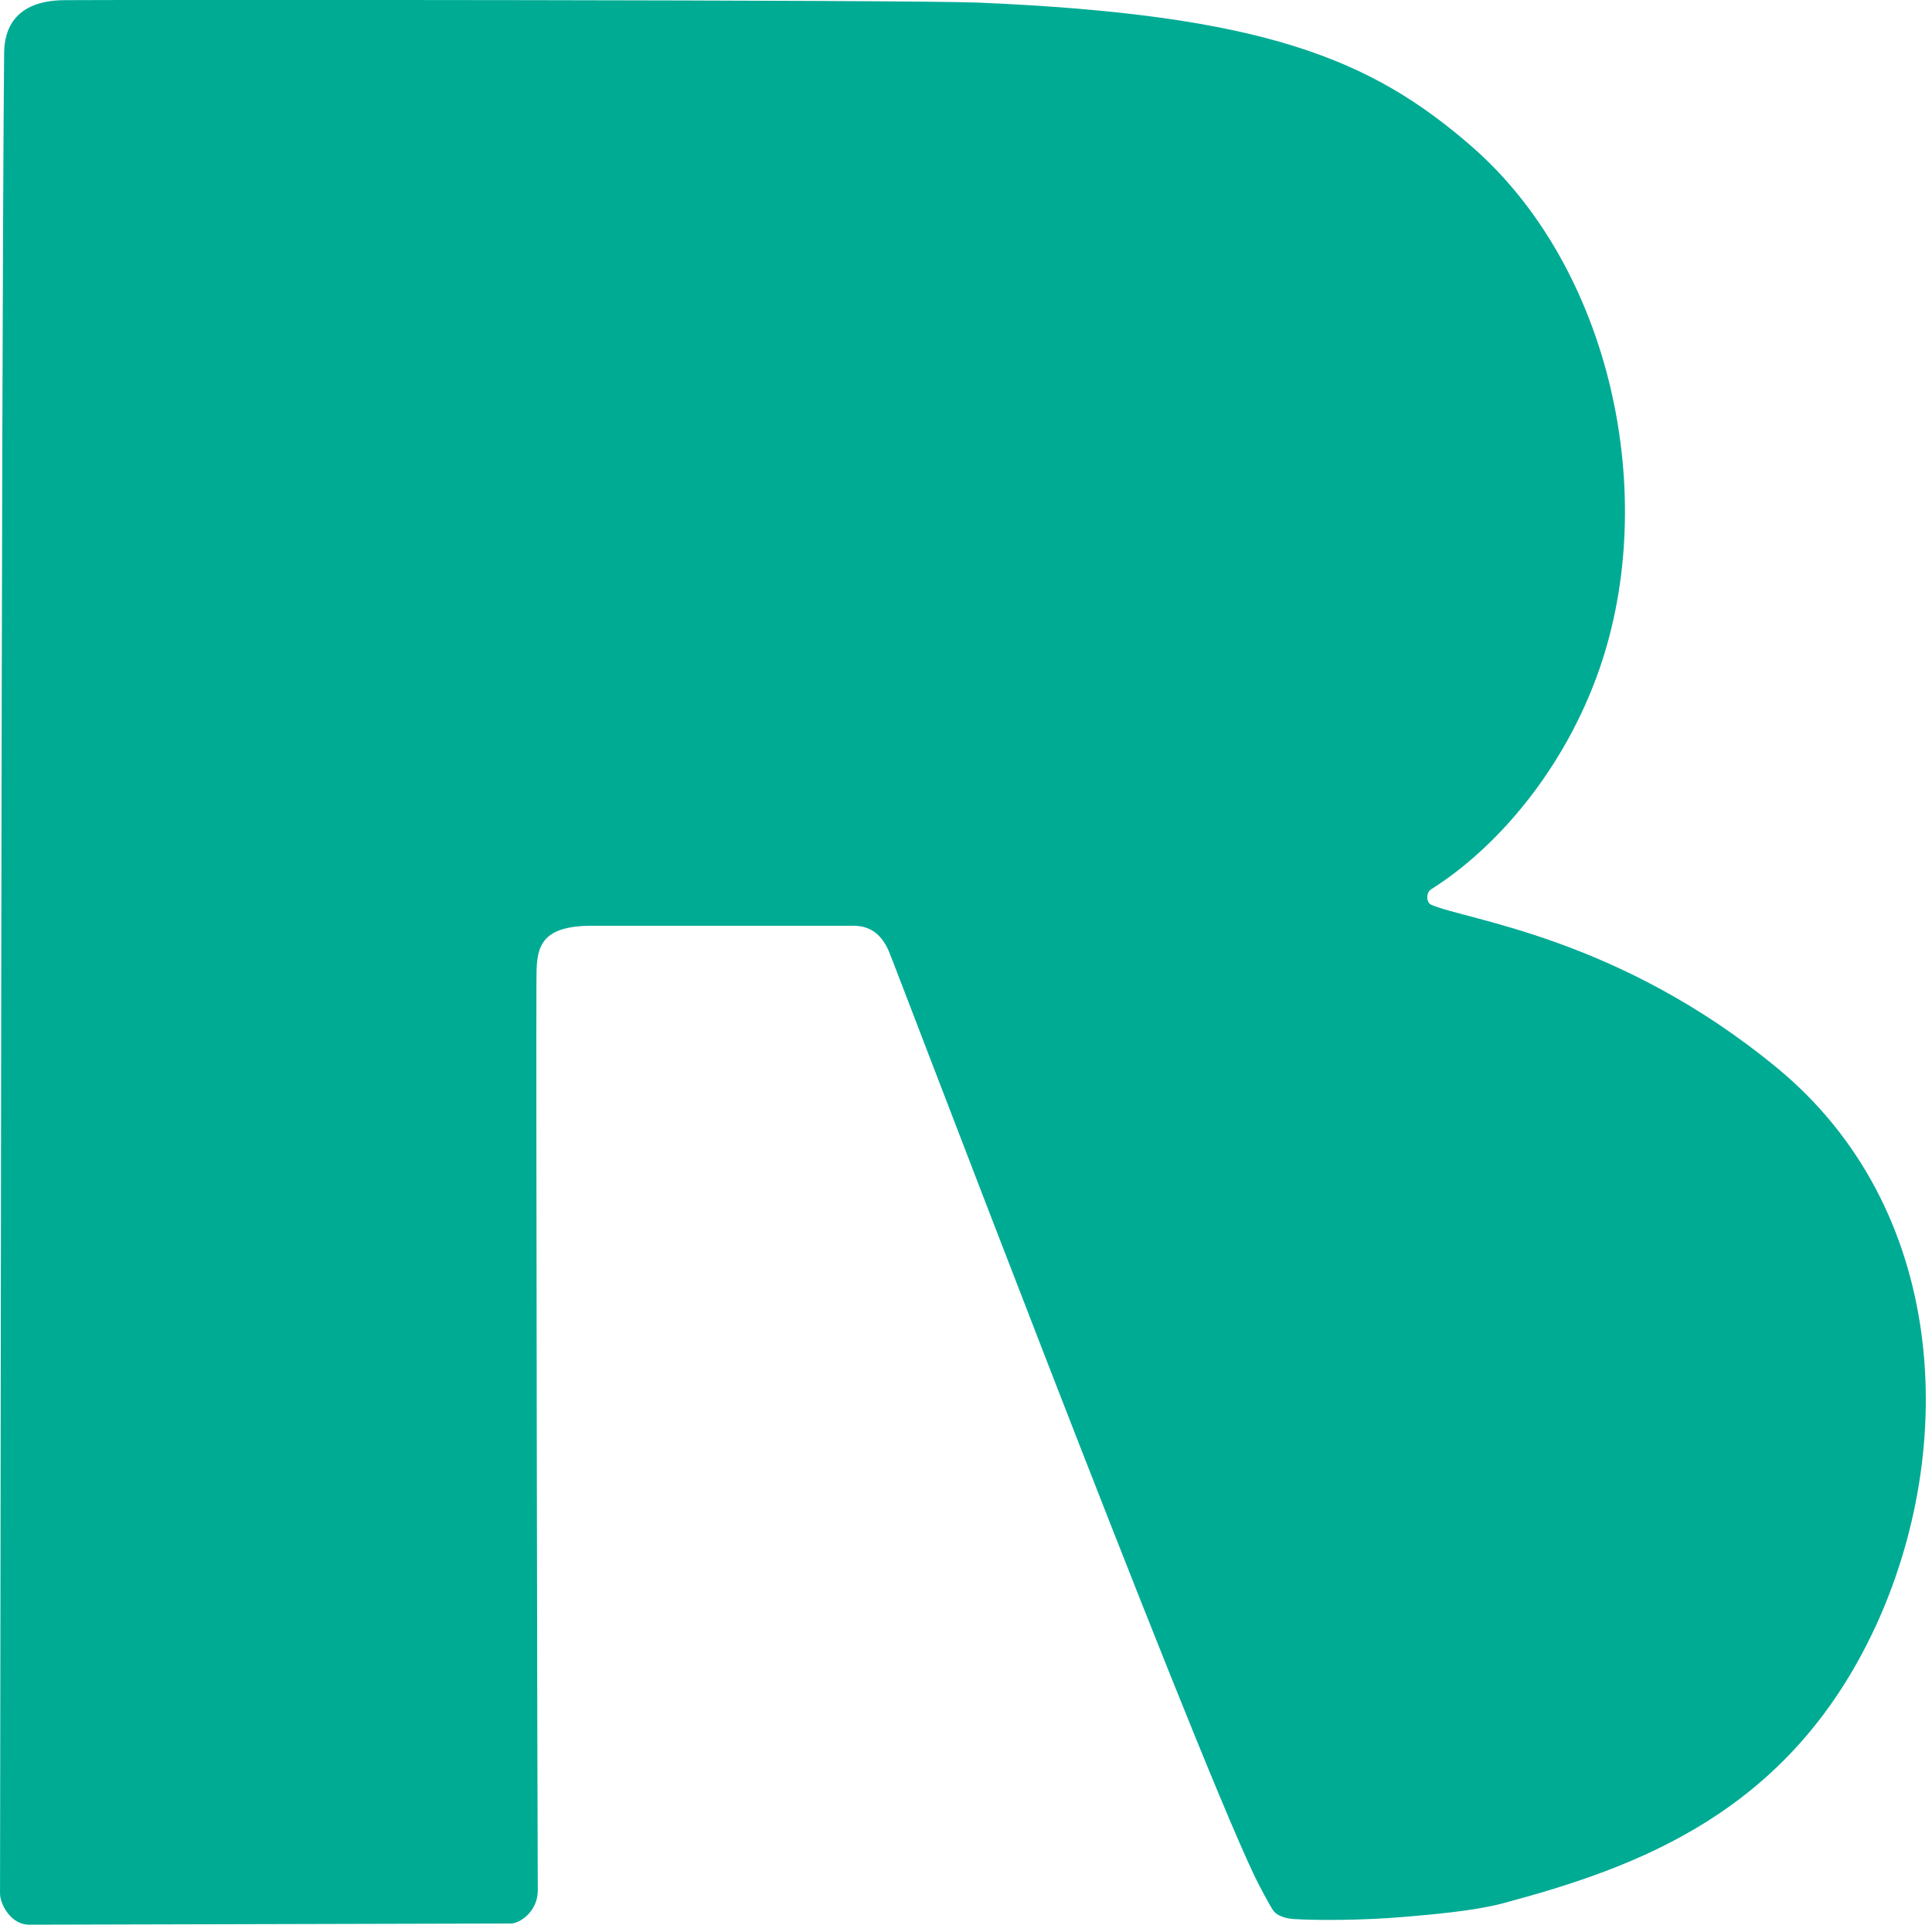
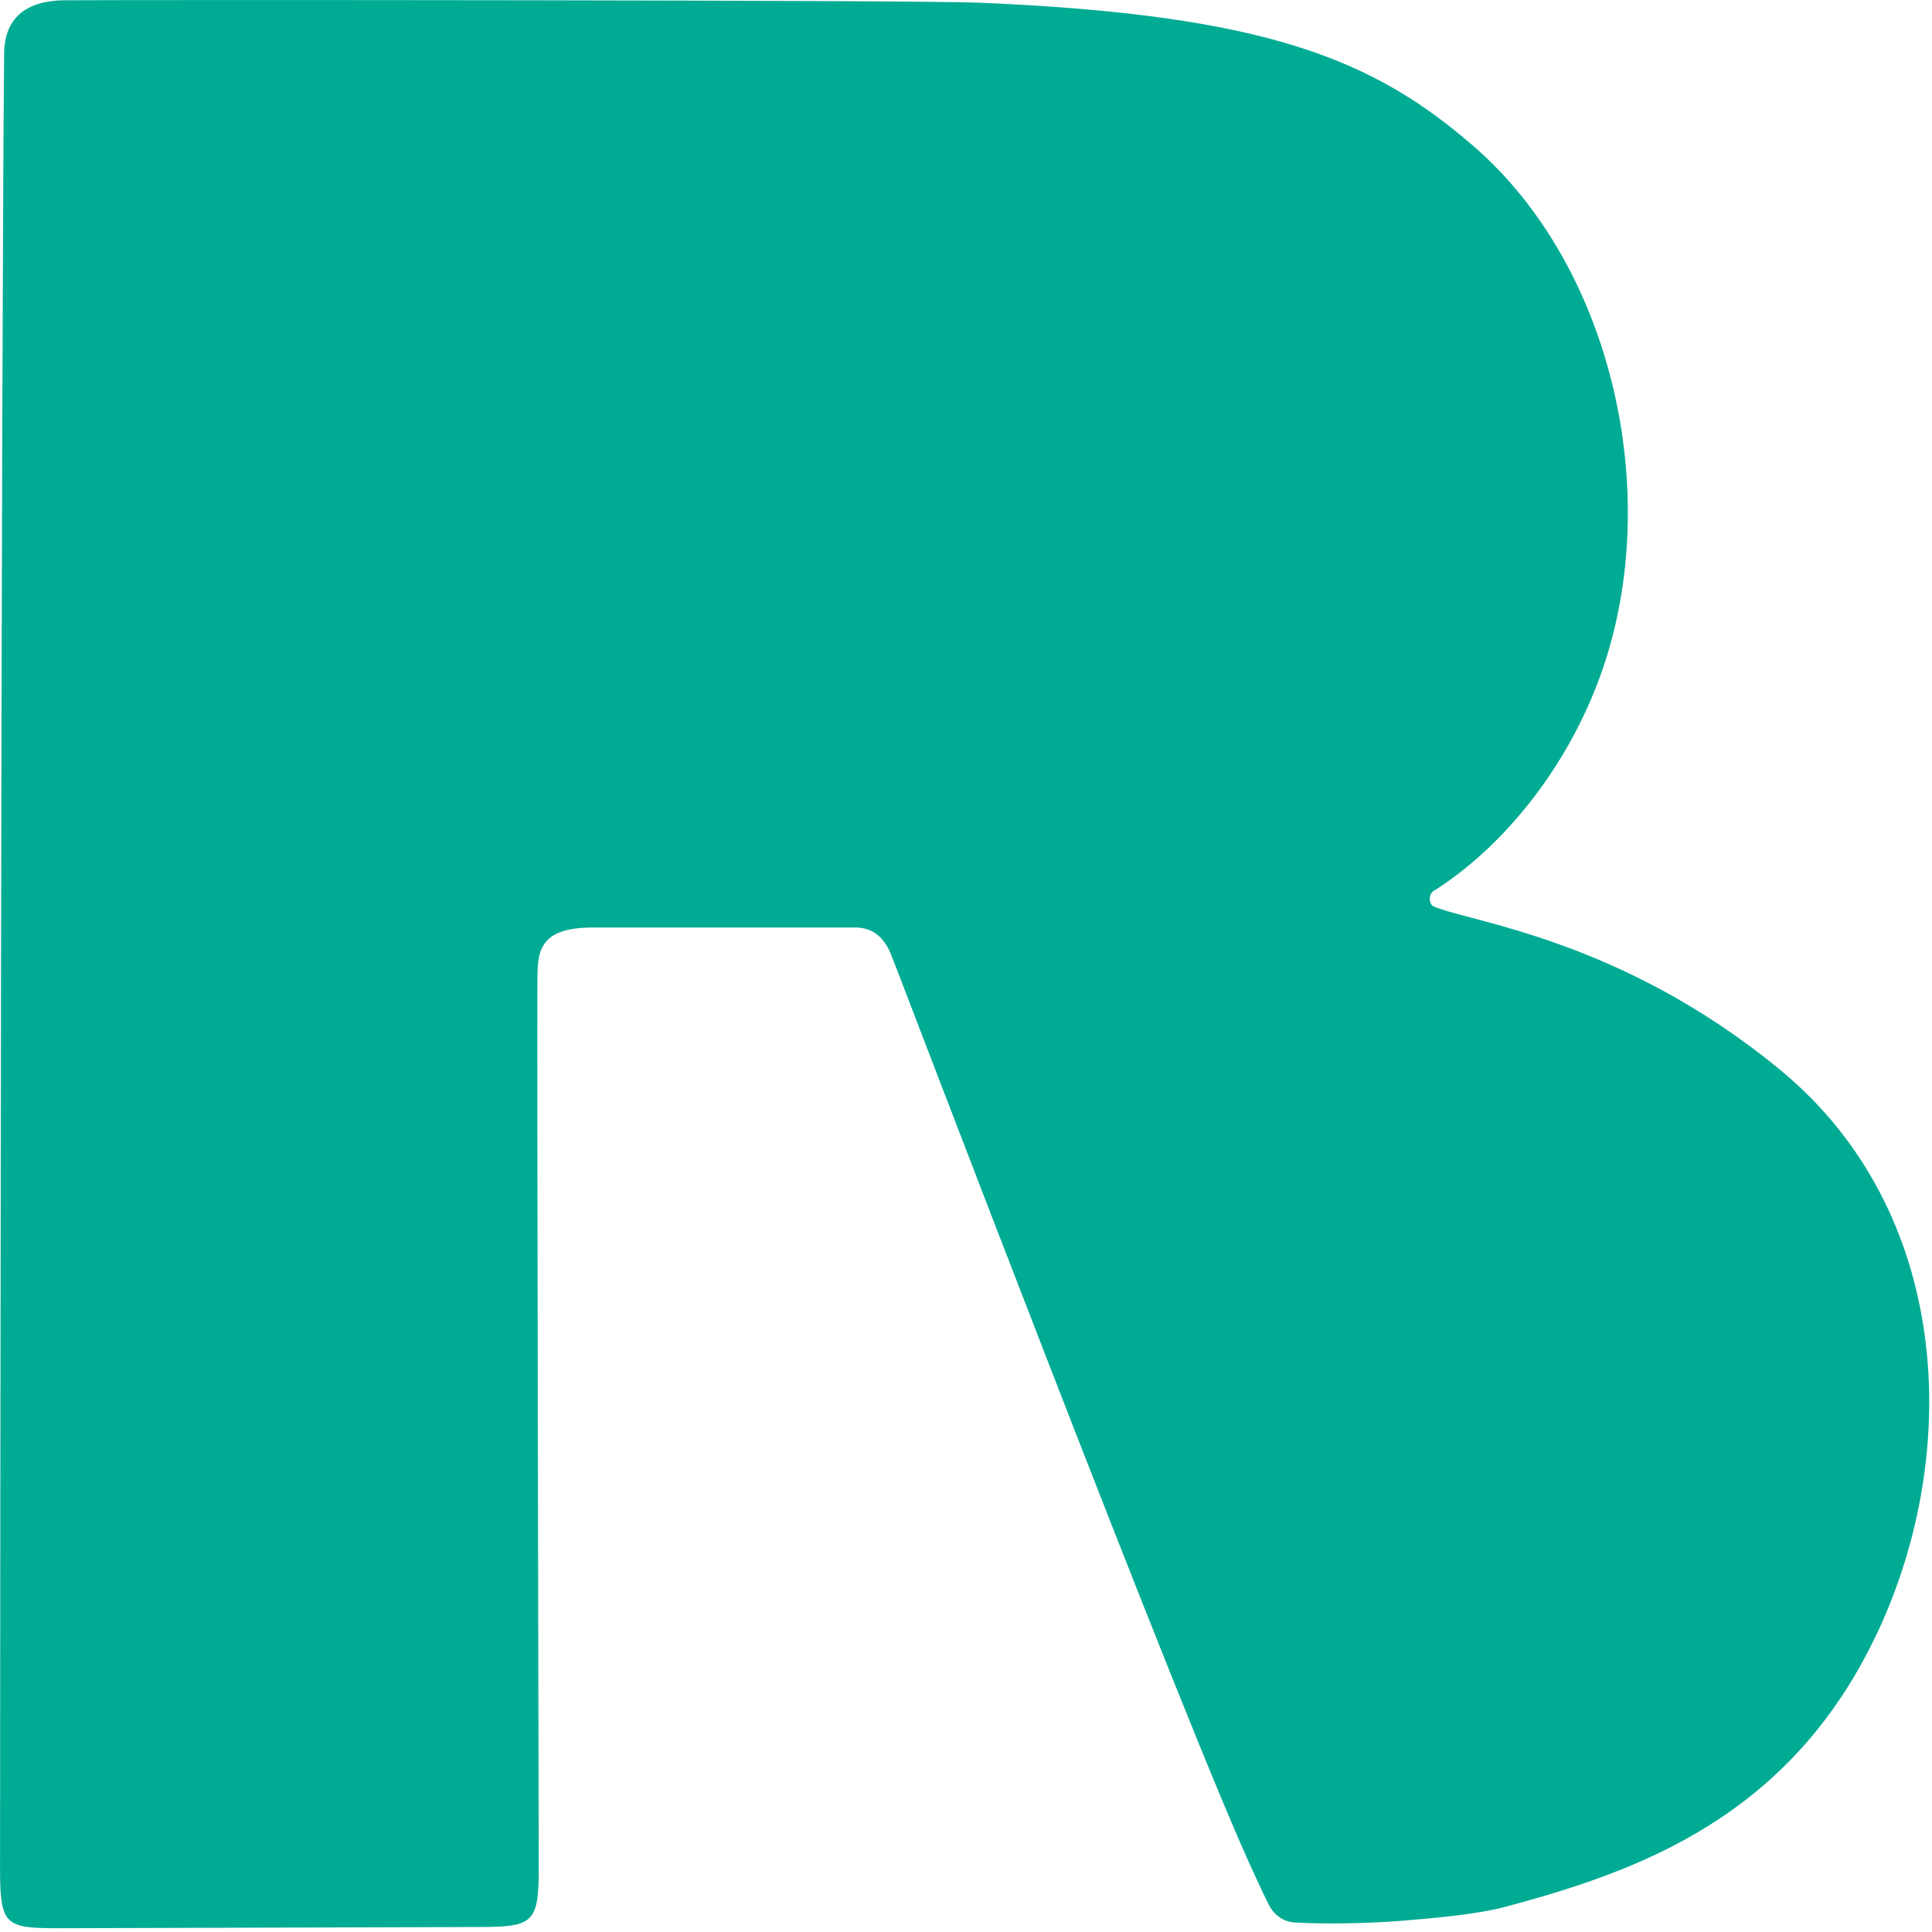
- <svg xmlns="http://www.w3.org/2000/svg" fill-rule="evenodd" stroke-linejoin="round" stroke-miterlimit="2" clip-rule="evenodd" viewBox="0 0 237 237">
+ <svg xmlns="http://www.w3.org/2000/svg" viewBox="0 0 334 334">
  <style>
    .icon-path {
-       fill: #00AB94; /* Light Mode / Default Green */
+       fill: #00AB94;
      fill-rule: nonzero;
    }
    @media (prefers-color-scheme: dark) {
      .icon-path {
-         fill: #C8FFC8; /* Dark Mode Light Green */
+         fill: #C8FFC8;
      }
    }
  </style>
-   <path class="icon-path" d="M774.85 3157.67c7.65-14.92 6.56-34.58-8.86-46.1-14.39-10.76-28.1-12.12-31.3-13.4-.44-.18-.49-.99 0-1.27 5.9-3.36 12.05-9.82 15.21-18.04 5.54-14.37 1.07-33.07-11.56-43.05-9.06-7.15-18.71-10.82-44.7-11.81-6.11-.23-75.63-.24-82.68-.2-5.19.03-5.47 3.15-5.48 4.43-.26 25.7-.31 125.73-.37 151.24 0 .86.97 2.56 2.63 2.56l43.63-.1c.81 0 2.44-1 2.43-2.72-.05-9.08-.16-69.15-.12-74.76.01-2.44-.03-4.55 5-4.55h23.71c1.7 0 2.6.89 3.18 2.05.49 1 26.91 64.2 33.13 76.08.43.82 1.43 2.5 1.69 2.83.35.45 1.13.65 1.78.7 2.25.13 6.49.11 10.03-.17 2.29-.18 6.33-.47 9.03-1.13 12.02-2.93 25.8-7.37 33.62-22.6" transform="matrix(1.3548 0 0 1.49205 -819.799 -4511.642)" />
+   <path class="icon-path" d="M774.85 3157.67c7.65-14.92 6.56-34.58-8.86-46.1-14.39-10.76-28.1-12.12-31.3-13.4-.44-.18-.49-.99 0-1.27 5.9-3.36 12.05-9.82 15.21-18.04 5.54-14.37 1.07-33.07-11.56-43.05-9.06-7.15-18.71-10.82-44.7-11.81-6.11-.23-75.63-.24-82.68-.2-5.19.03-5.47 3.15-5.48 4.43-.26 25.7-.36 123.39-.37 148.9 0 4.65.45 4.9 5.24 4.9 8.08-.01 31.89-.09 37.88-.1 5 0 5.58-.24 5.57-4.8-.02-9.09-.16-67.07-.12-72.68.01-2.44-.03-4.55 5-4.55h23.71c1.7 0 2.6.89 3.18 2.05.49 1 26.91 64.2 33.13 76.08.3.57.67 1.33 1.07 2.03a2.8 2.8 0 0 0 2.4 1.5c2.25.13 6.49.11 10.03-.17 2.29-.18 6.33-.47 9.03-1.13 12.02-2.93 25.8-7.37 33.62-22.6" transform="matrix(1.91266 0 0 2.10643 -1157.363 -6369.377)" />
</svg>
